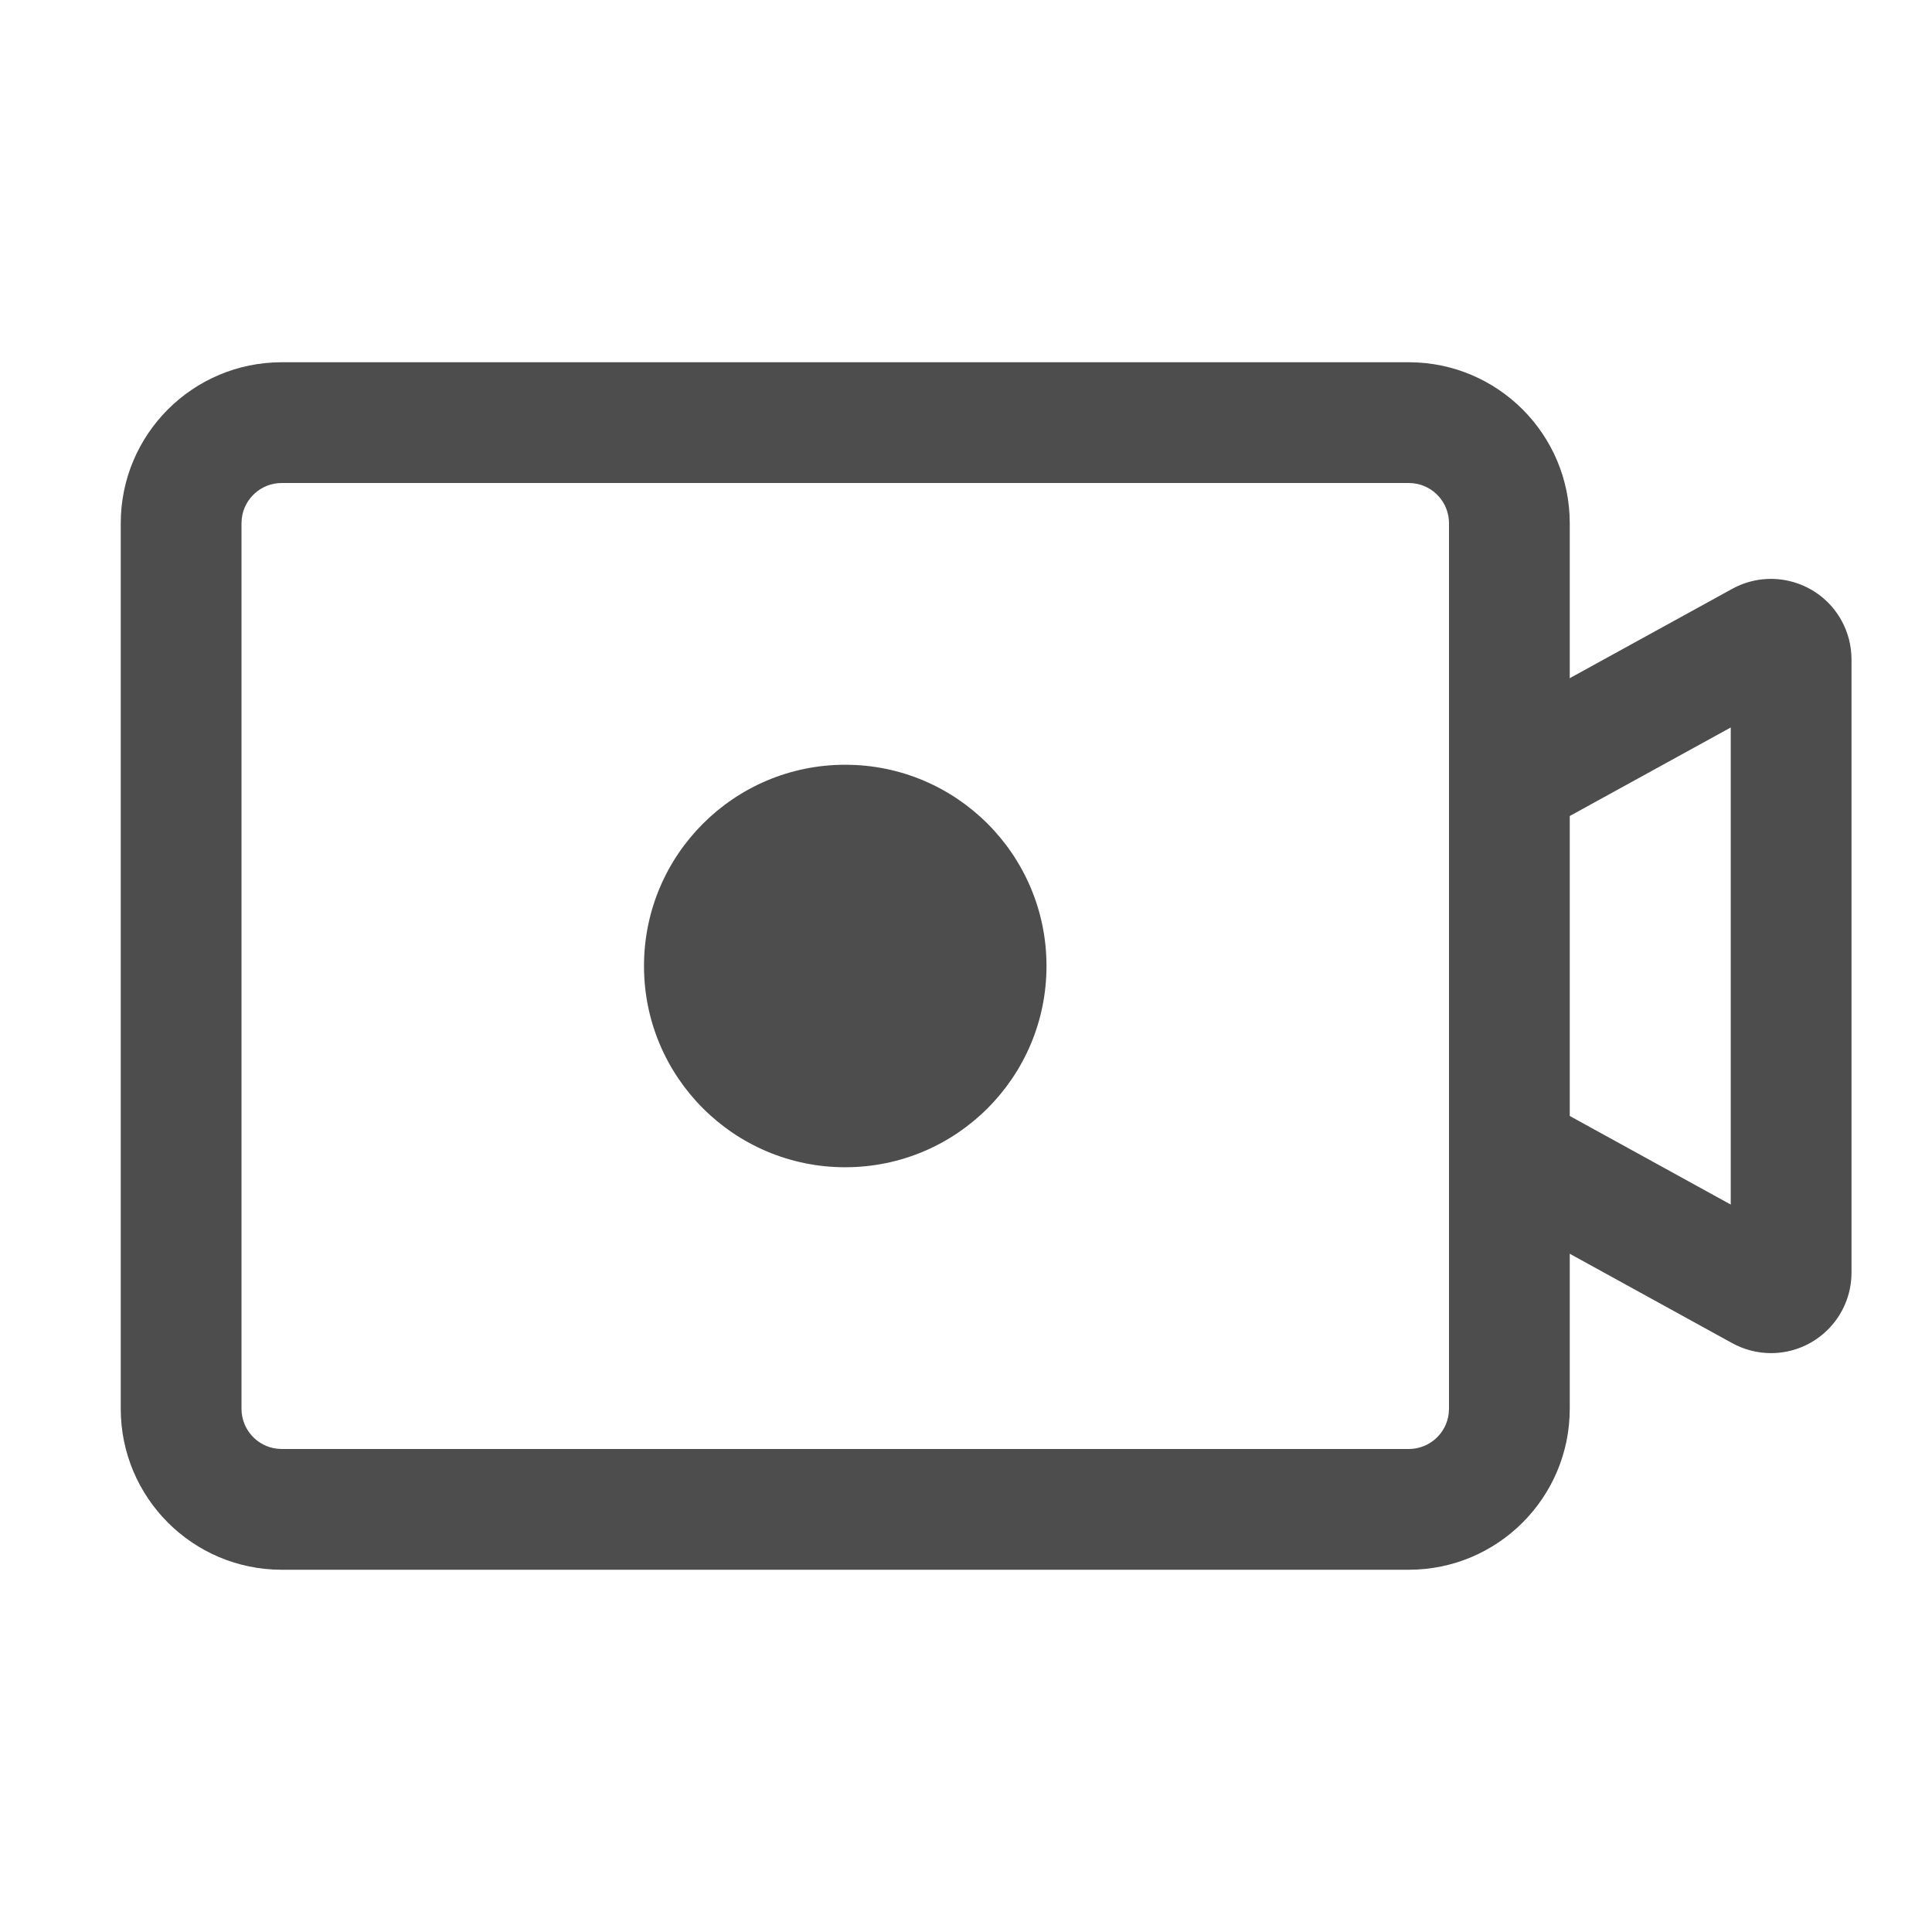
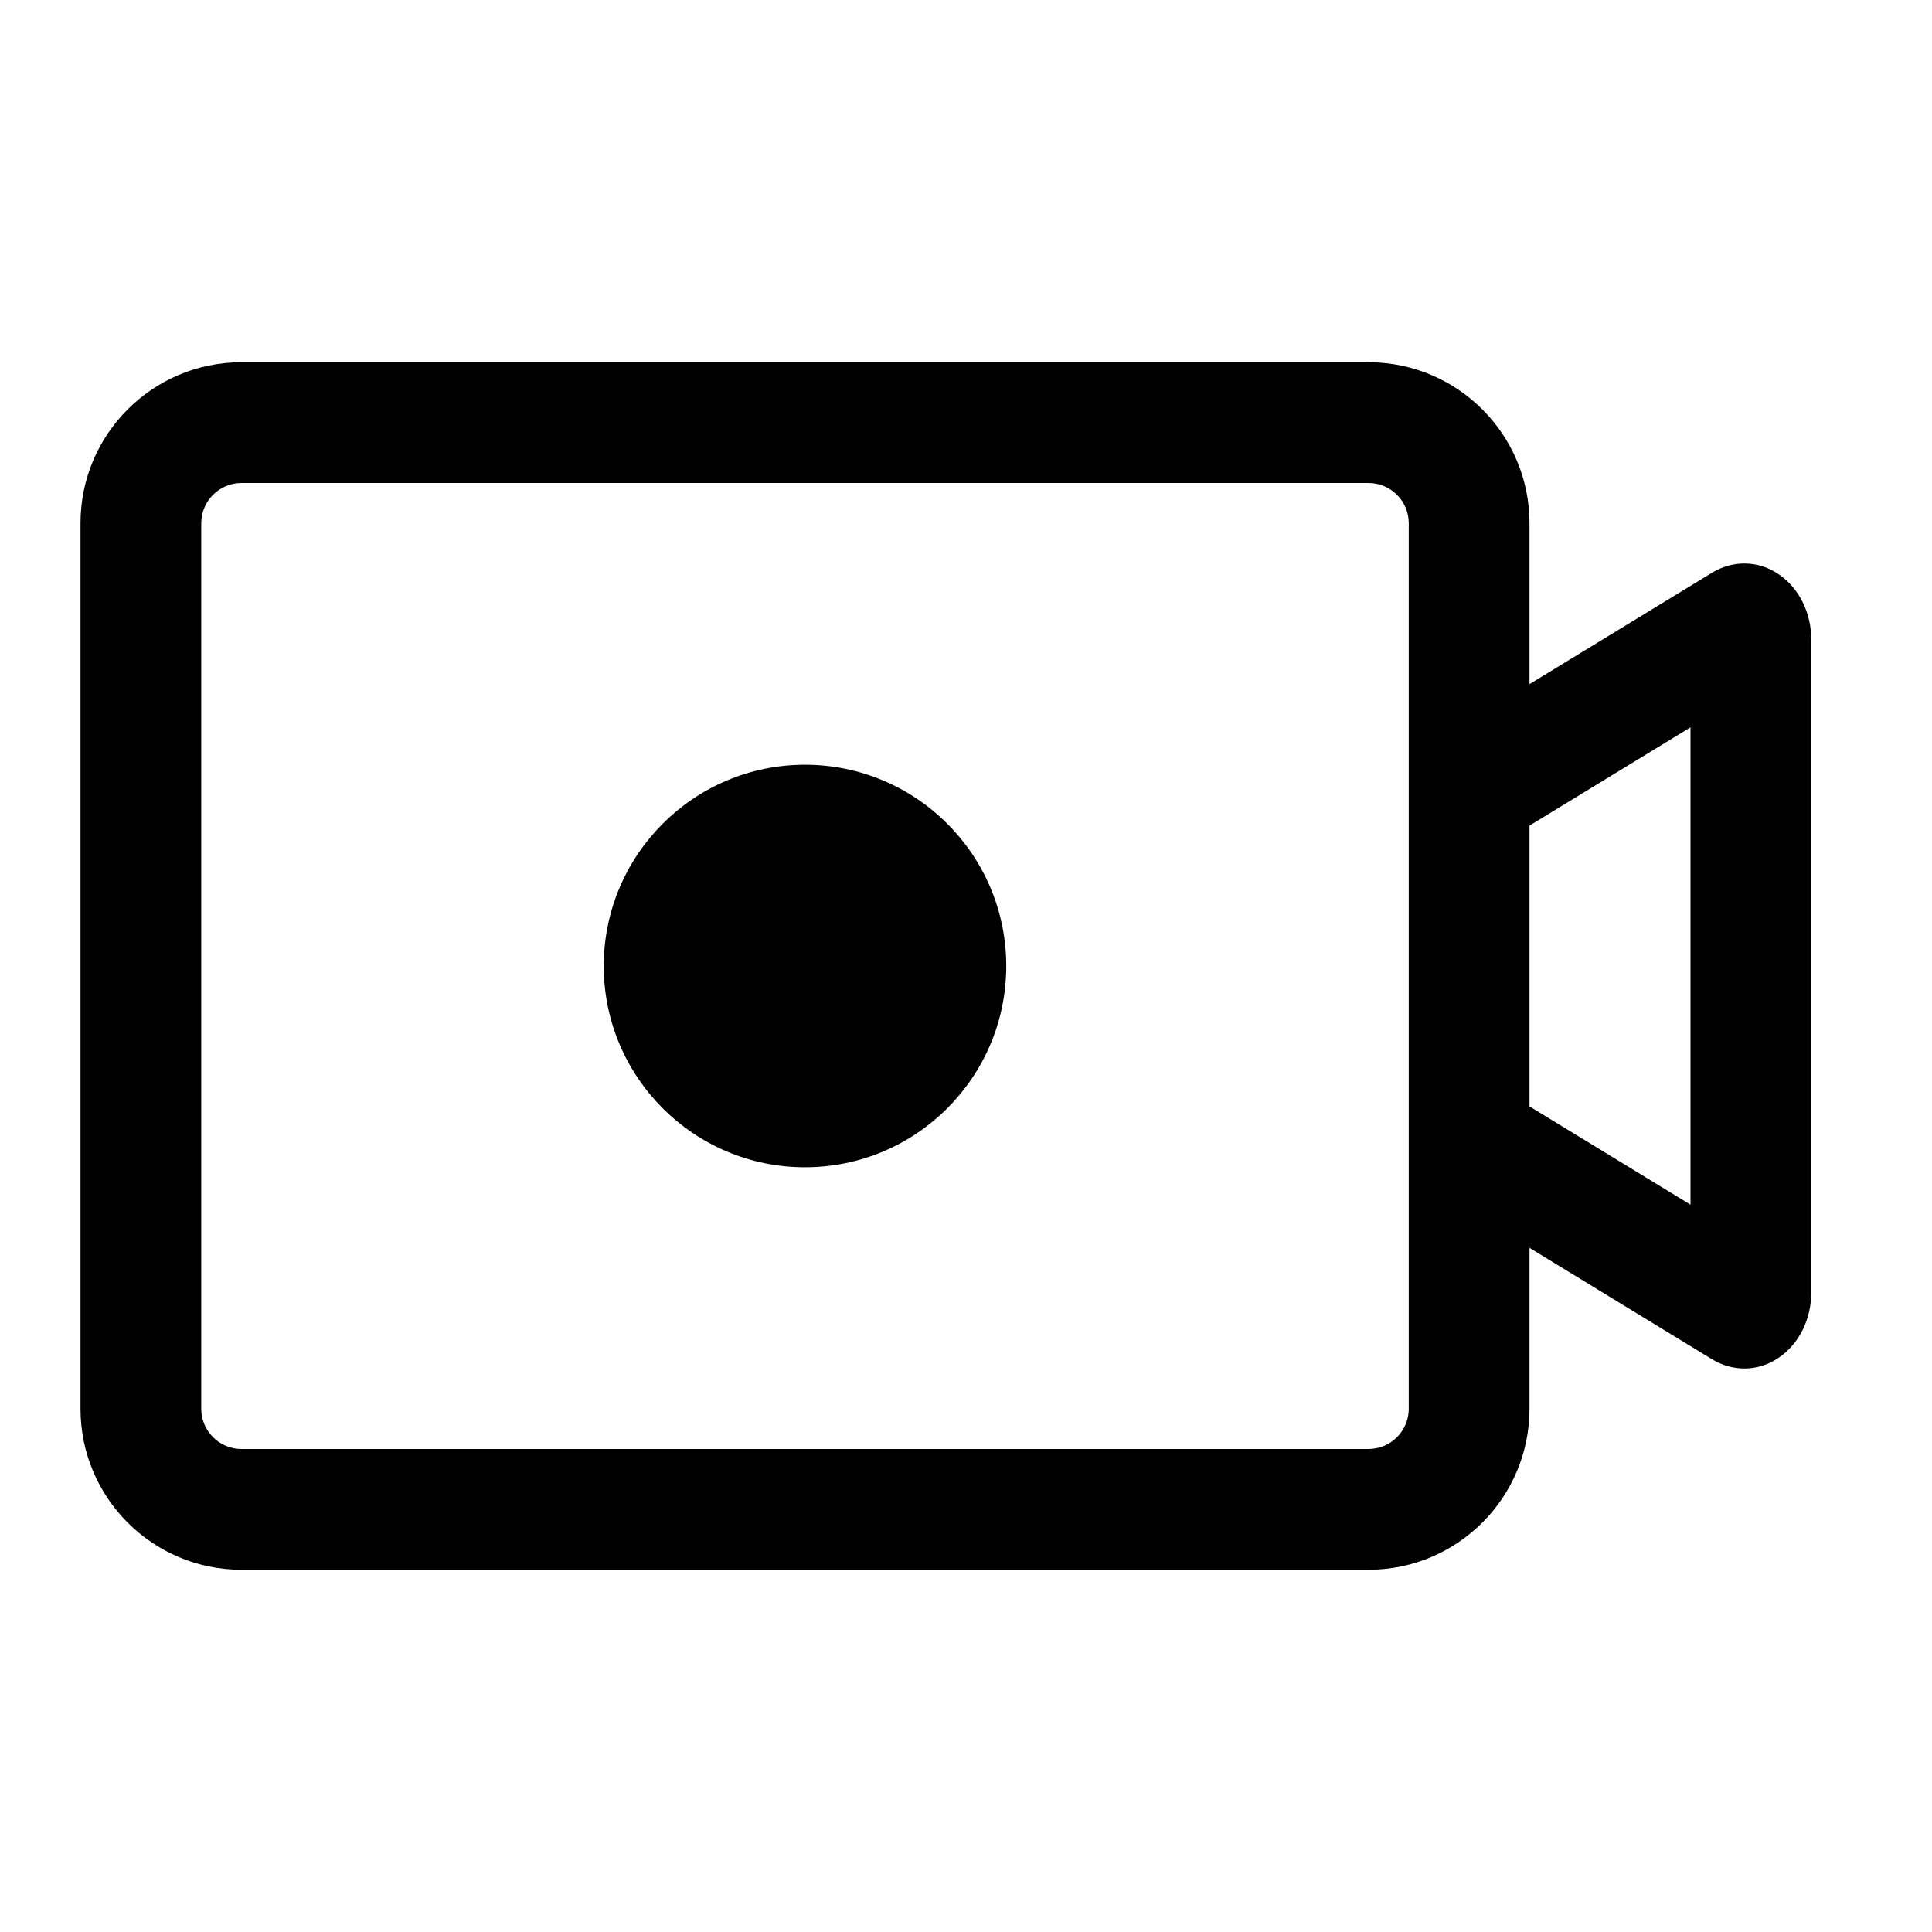
- <svg xmlns="http://www.w3.org/2000/svg" width="48px" height="48px" viewBox="0 0 48 48" version="1.1">
-   <g id="录屏_lm" stroke="none" stroke-width="1" fill="none" fill-rule="evenodd">
-     <g transform="translate(3, 9)" fill="#4D4D4D">
-       <path d="M32,0 C34.209,0 36,1.791 36,4 L36,26 C36,28.209 34.209,30 32,30 L4,30 C1.791,30 0,28.209 0,26 L0,4 C0,1.791 1.791,0 4,0 L32,0 Z M32,3 L4,3 C3.487,3 3.064,3.386 3.007,3.883 L3,4 L3,26 C3,26.513 3.386,26.936 3.883,26.993 L4,27 L32,27 C32.513,27 32.936,26.614 32.993,26.117 L33,26 L33,4 C33,3.487 32.614,3.064 32.117,3.007 L32,3 Z" id="矩形" fill-rule="nonzero" />
-       <circle id="椭圆形" cx="18" cy="15" r="5" />
-       <path d="M42.753,6.419 C42.915,6.714 43,7.046 43,7.383 L43,22.618 C43,23.722 42.105,24.618 41,24.618 C40.663,24.618 40.332,24.532 40.036,24.37 L35,21.599 L35,18.176 L40,20.927 L40,9.074 L35,11.823 L35,8.399 L40.036,5.63 C41.004,5.098 42.22,5.451 42.753,6.419 Z" id="形状结合" fill-rule="nonzero" />
-     </g>
-   </g>
+ <svg xmlns="http://www.w3.org/2000/svg" viewBox="0 0 48 48">
+   <path fill-rule="evenodd" clip-rule="evenodd" d="M38 35V31.003L42.542 33.775C43.058 34.085 43.683 34.076 44.183 33.738C44.692 33.399 45 32.779 45 32.121V15.879C45 15.221 44.692 14.601 44.183 14.262C43.683 13.924 43.058 13.915 42.542 14.225L38 16.997V13C38 10.791 36.209 9 34 9H6C3.791 9 2 10.791 2 13V35C2 37.209 3.791 39 6 39H34C36.209 39 38 37.209 38 35ZM34 12H6C5.448 12 5 12.448 5 13V35C5 35.552 5.448 36 6 36H34C34.552 36 35 35.552 35 35V13C35 12.448 34.552 12 34 12ZM42 29.93L38 27.488V20.512L42 18.07V29.93ZM15 24C15 21.24 17.24 19 20 19C22.76 19 25 21.24 25 24C25 26.76 22.76 29 20 29C17.24 29 15 26.76 15 24Z" />
</svg>
